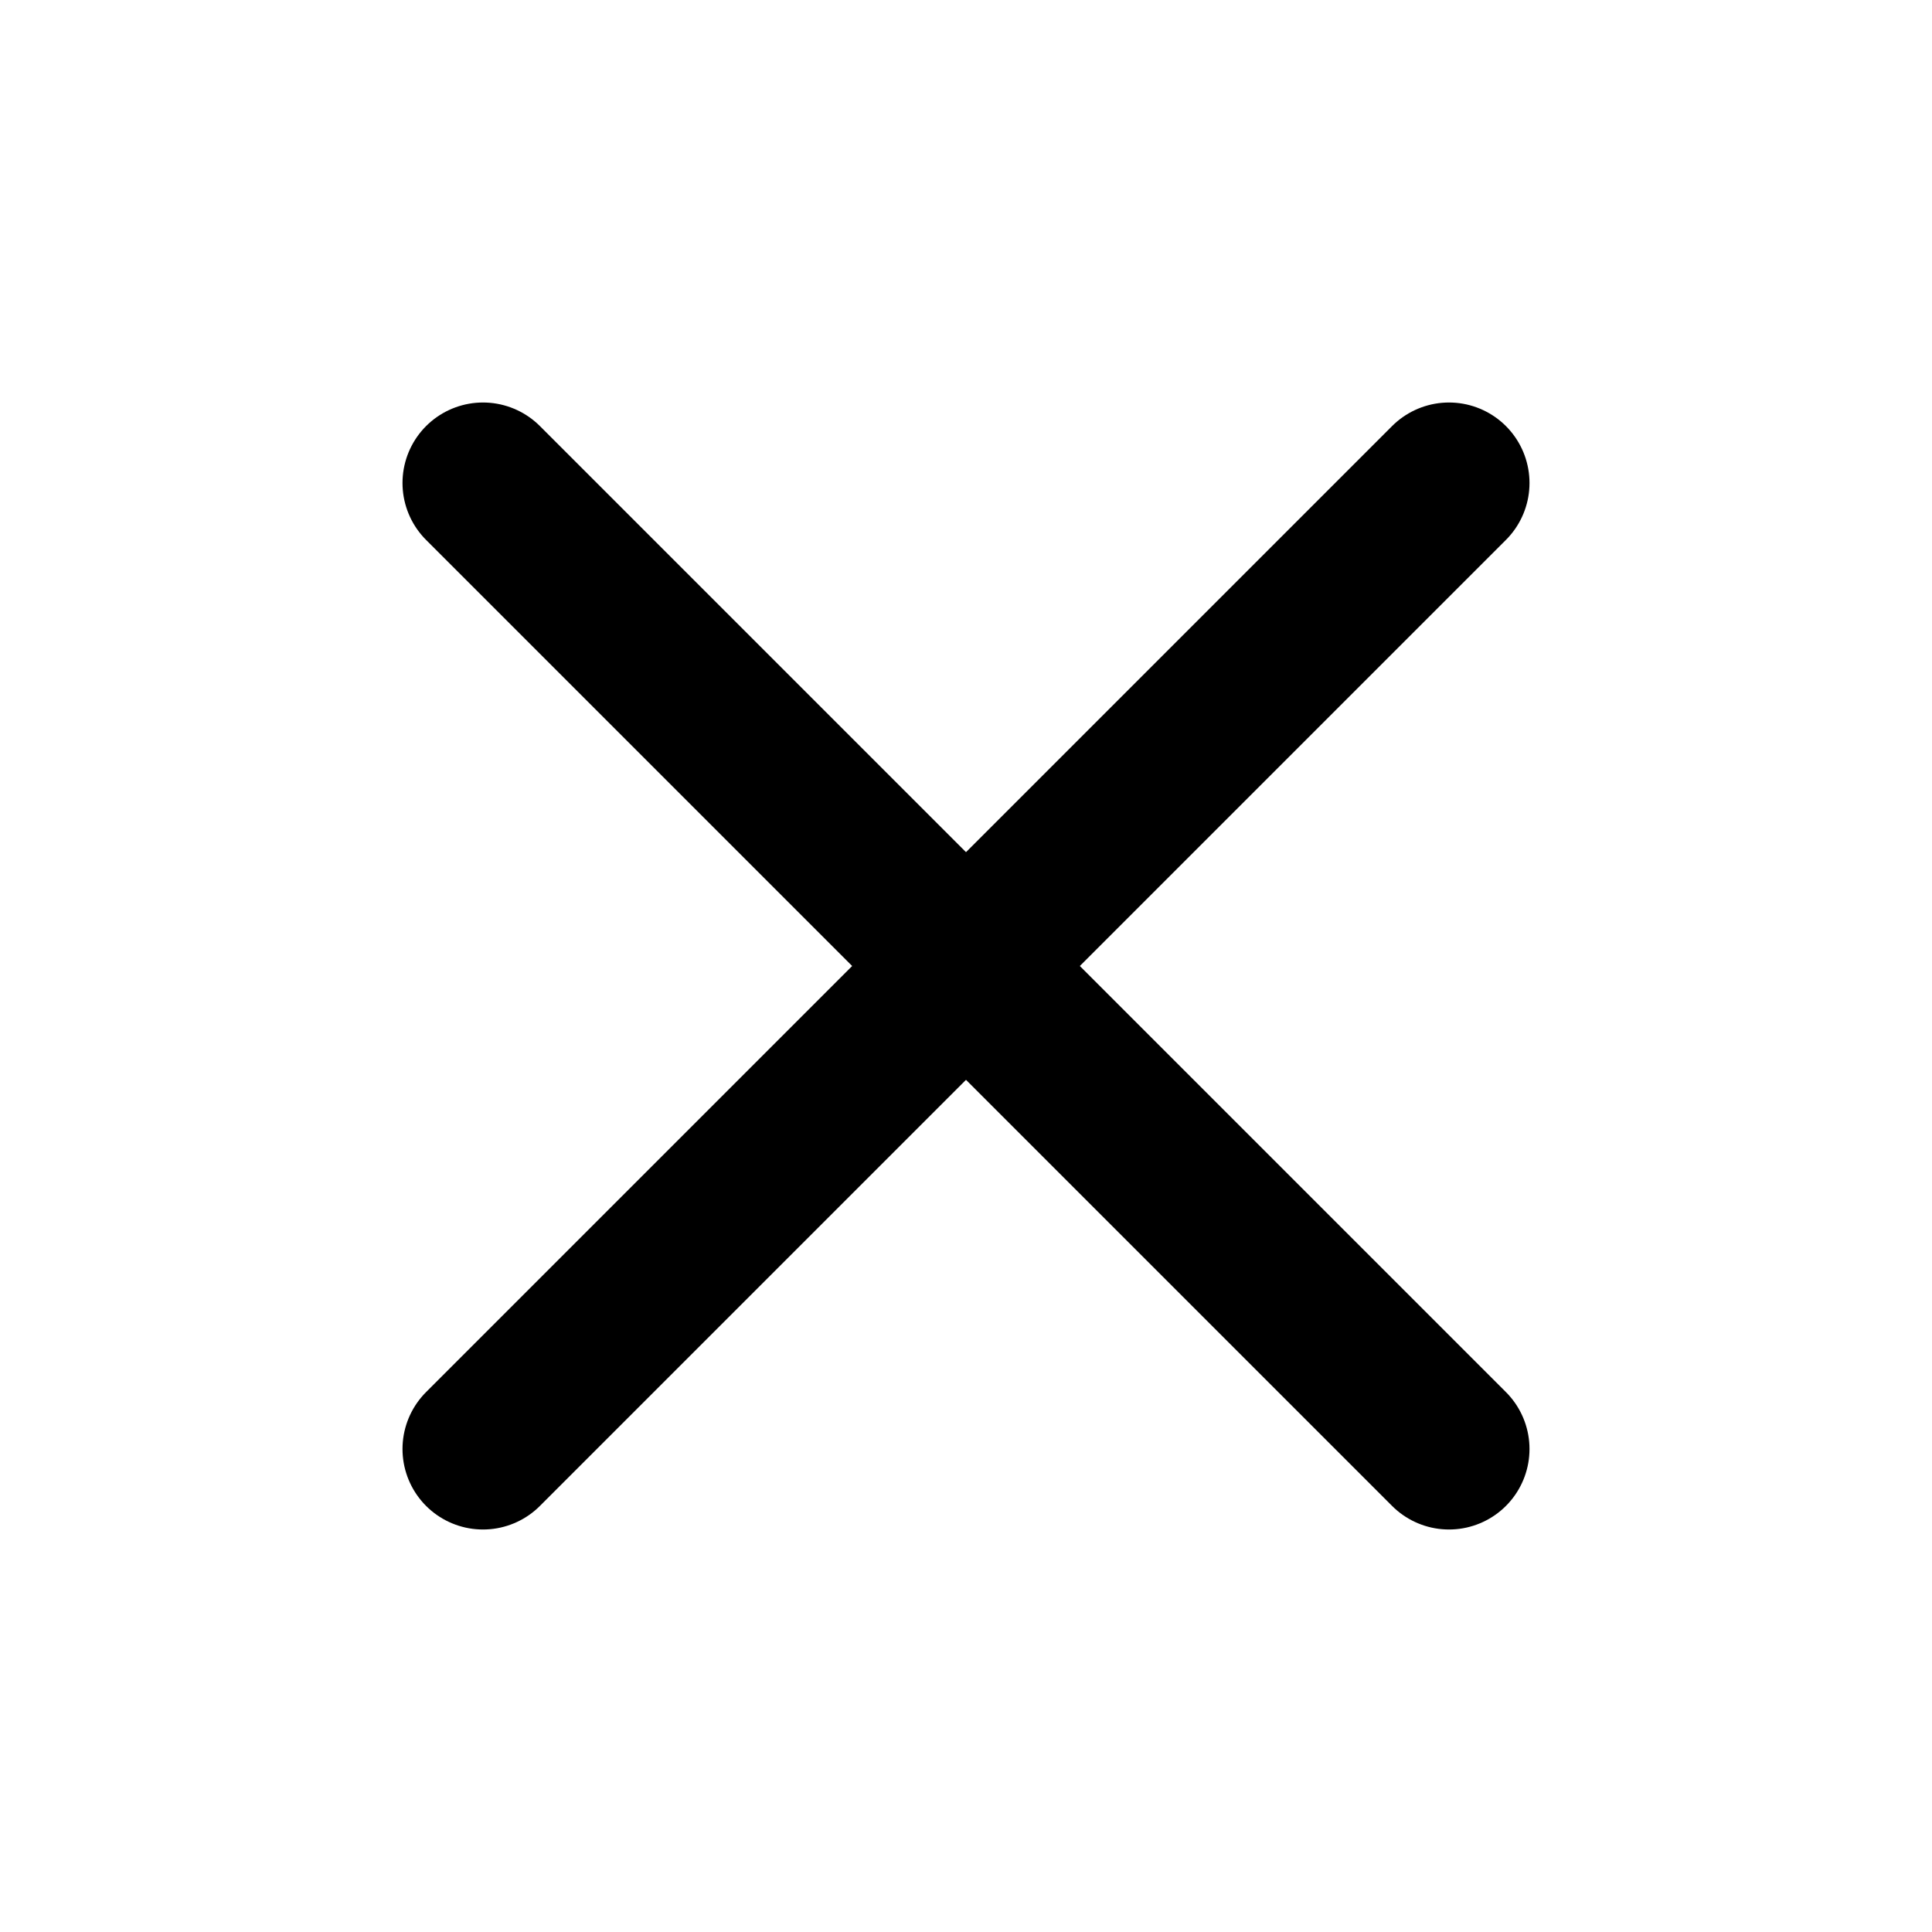
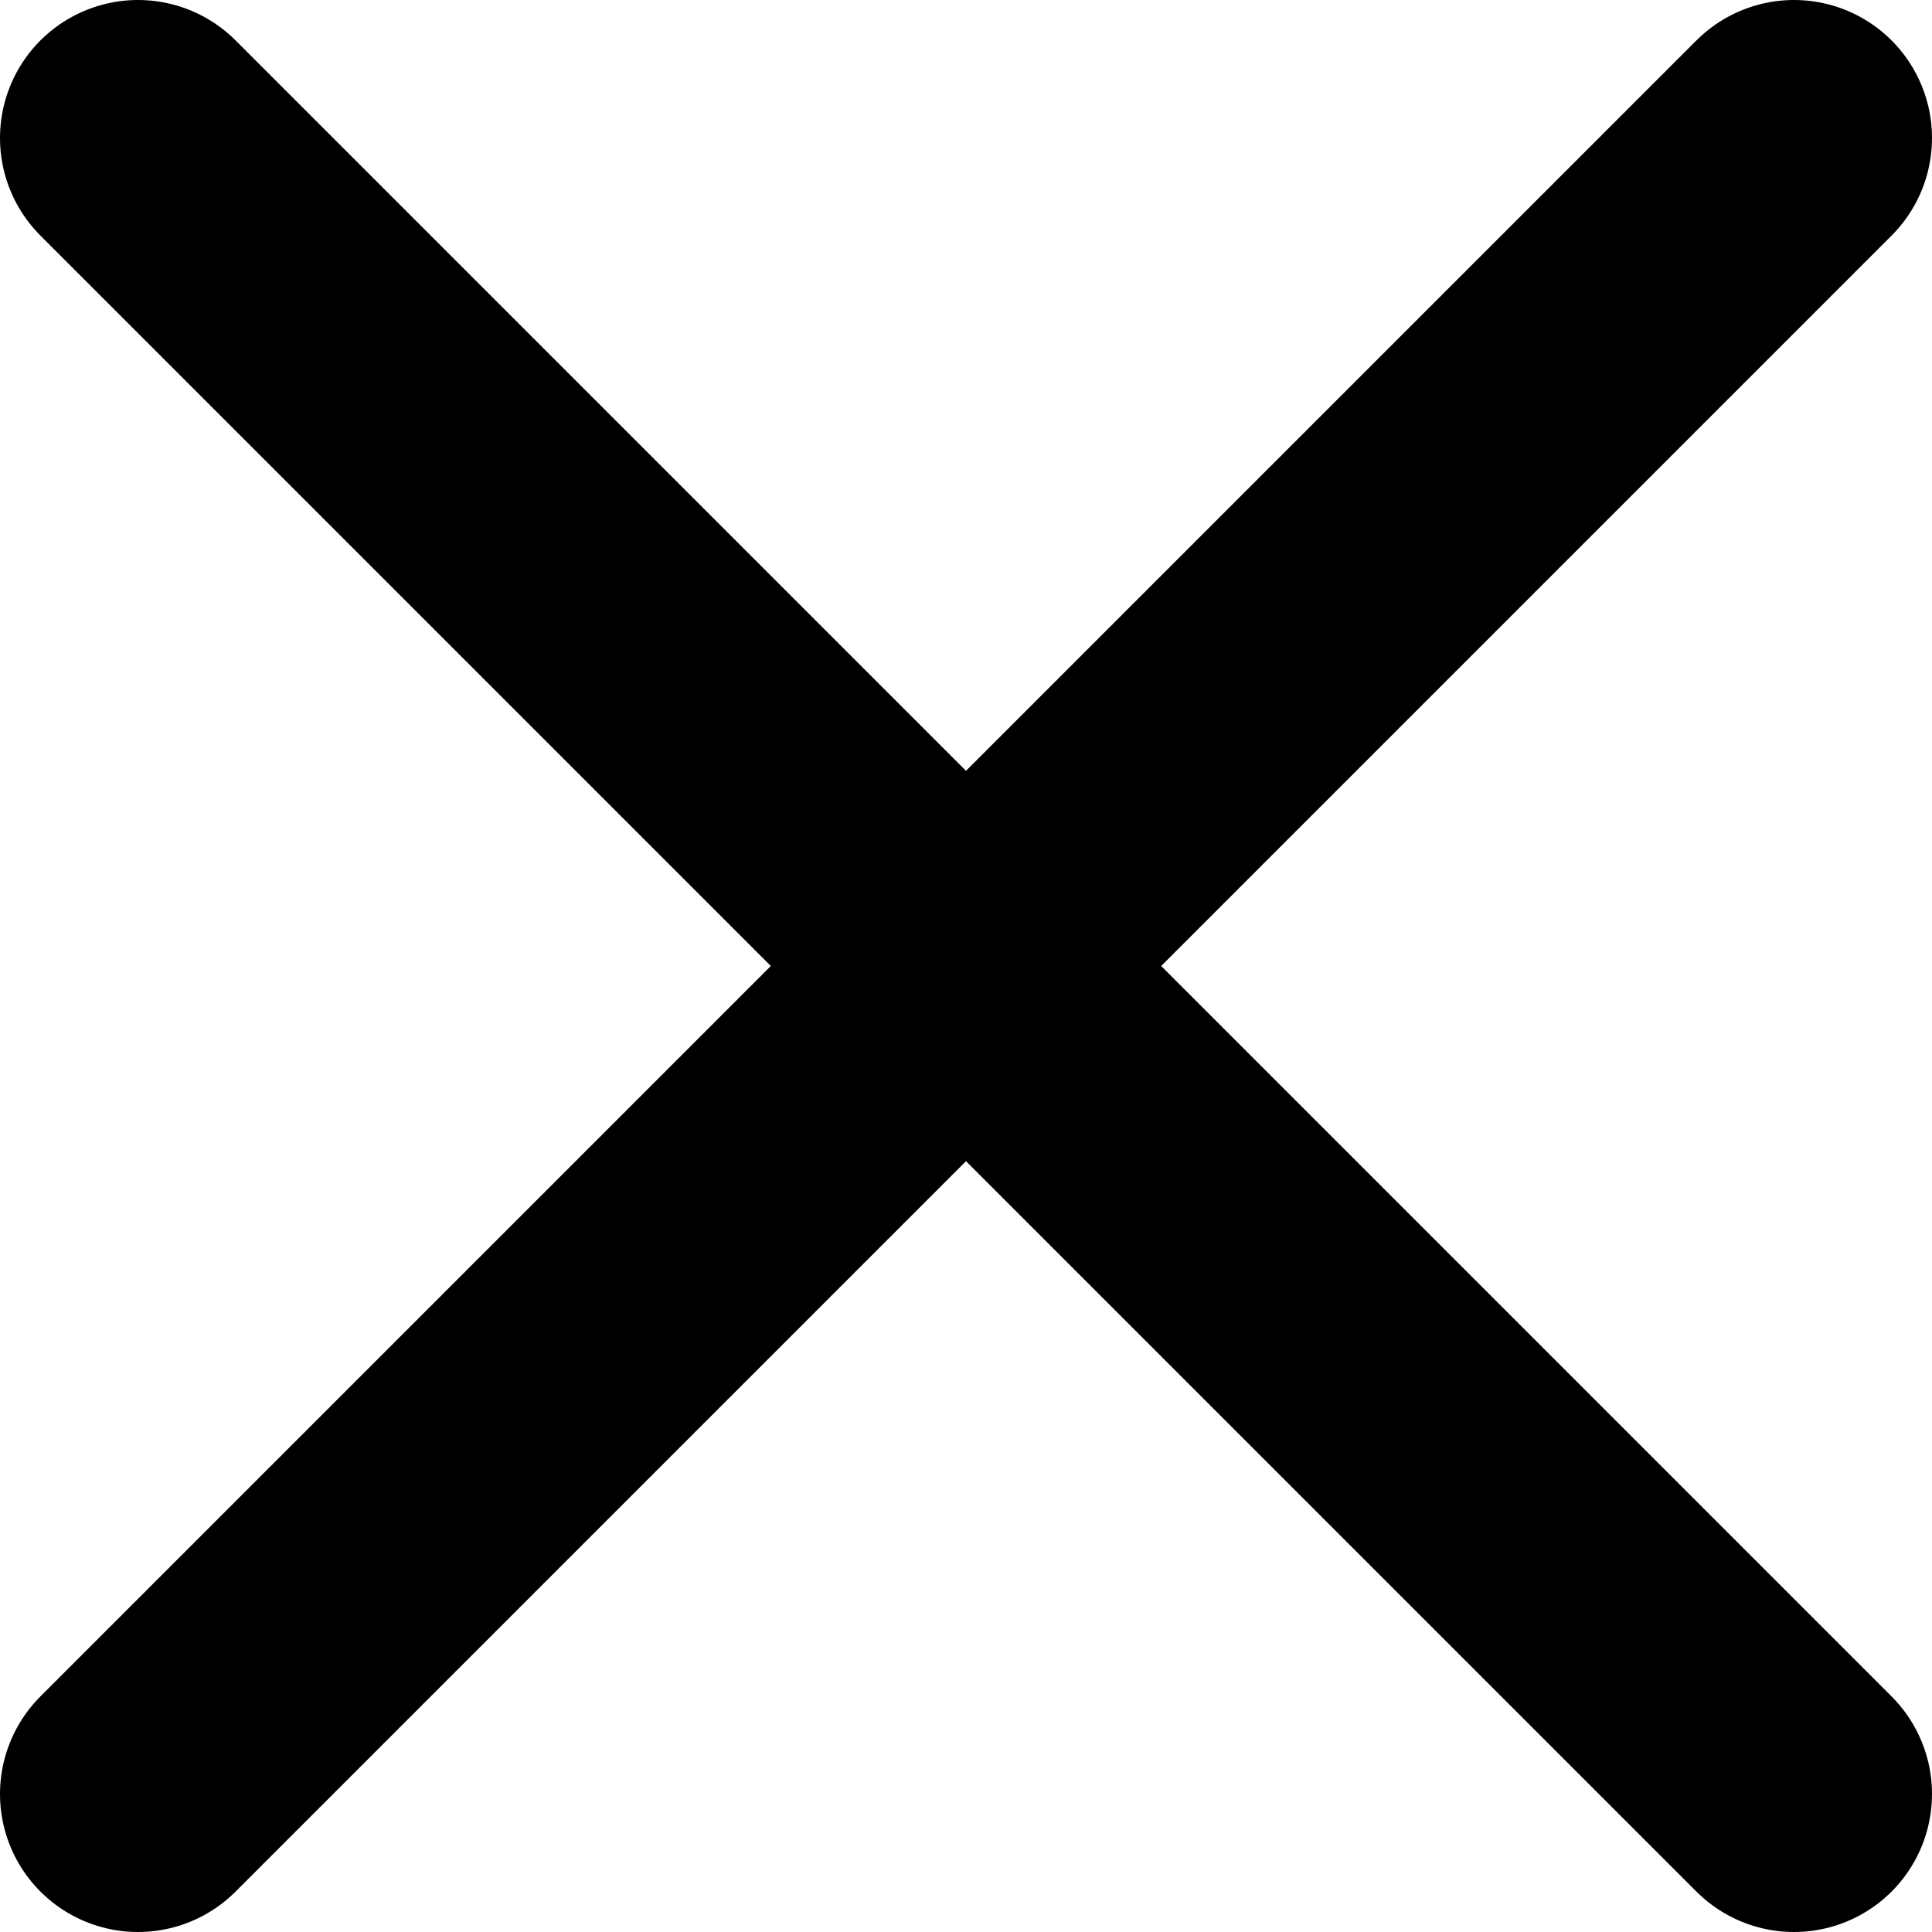
- <svg xmlns="http://www.w3.org/2000/svg" width="24" height="24" viewBox="0 0 24 24" fill="none" stroke="currentColor" stroke-width="2" stroke-linecap="round" stroke-linejoin="round" class="lucide lucide-x h-5 w-5" aria-hidden="true">
+ <svg xmlns="http://www.w3.org/2000/svg" width="24" height="24" viewBox="5 5 14 14" fill="none" stroke="currentColor" stroke-width="2" stroke-linecap="round" stroke-linejoin="round" class="lucide lucide-x h-5 w-5" aria-hidden="true">
  <path d="M18 6 6 18" />
  <path d="m6 6 12 12" />
</svg>
